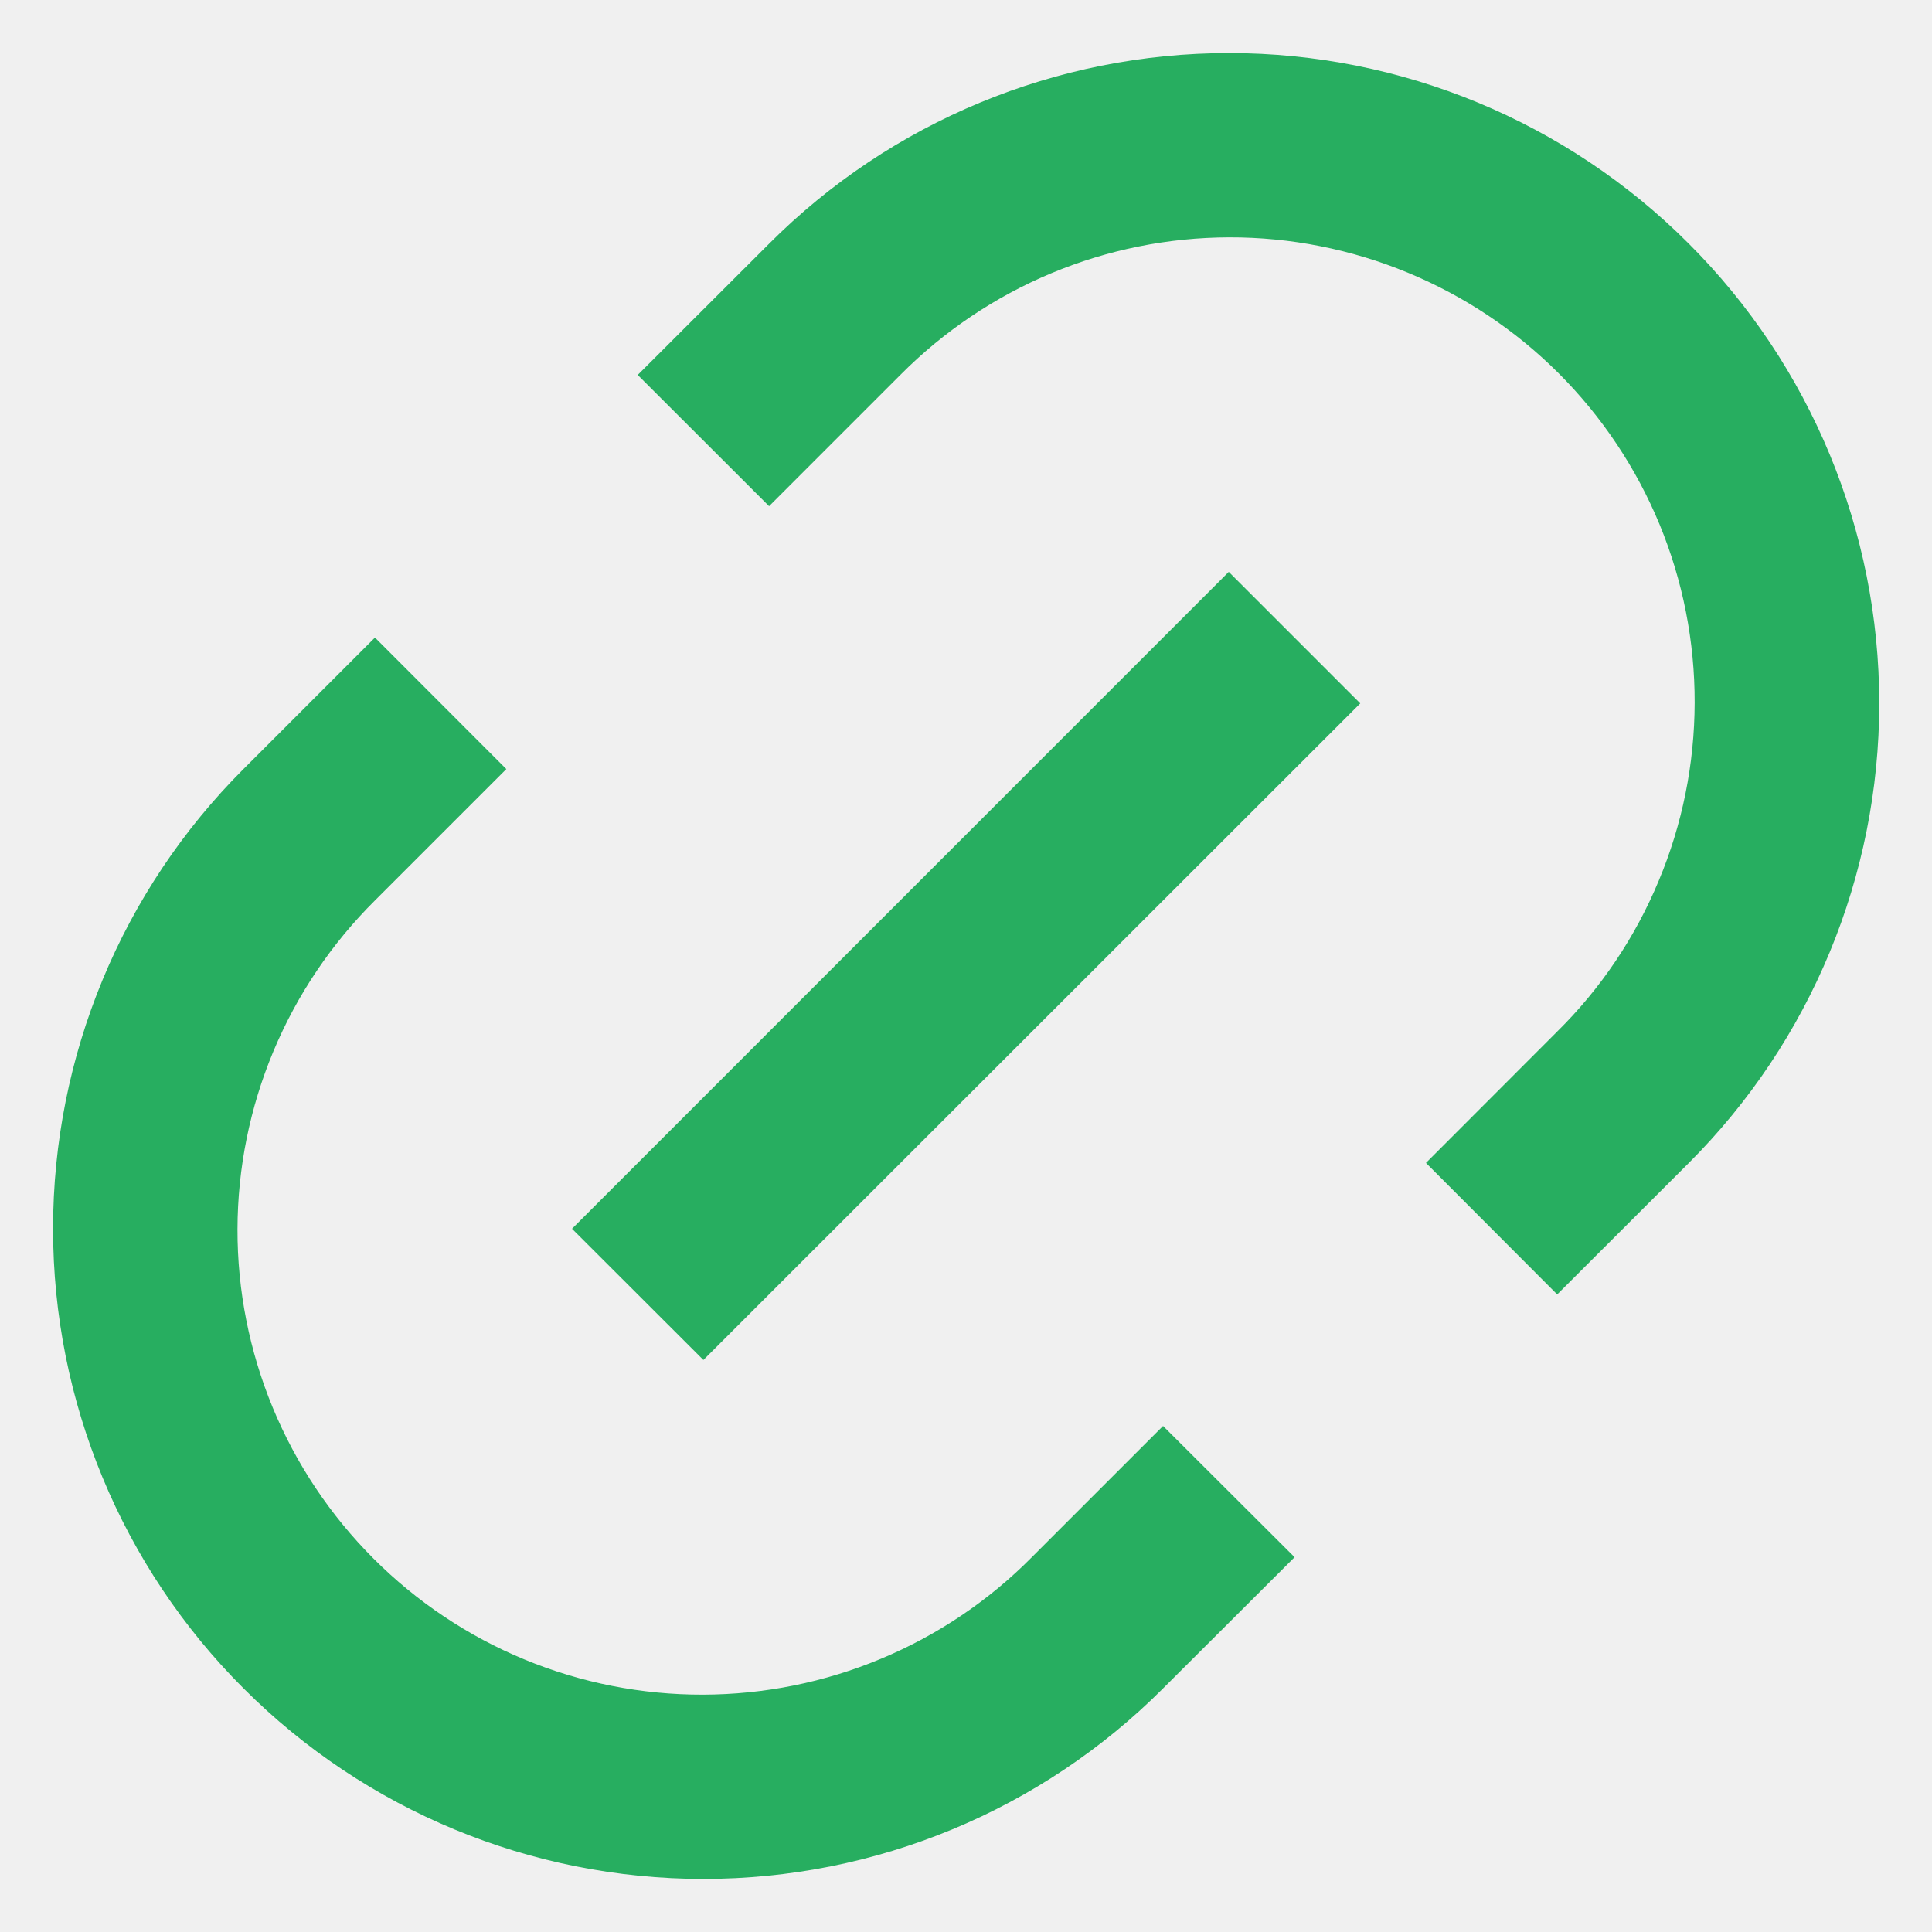
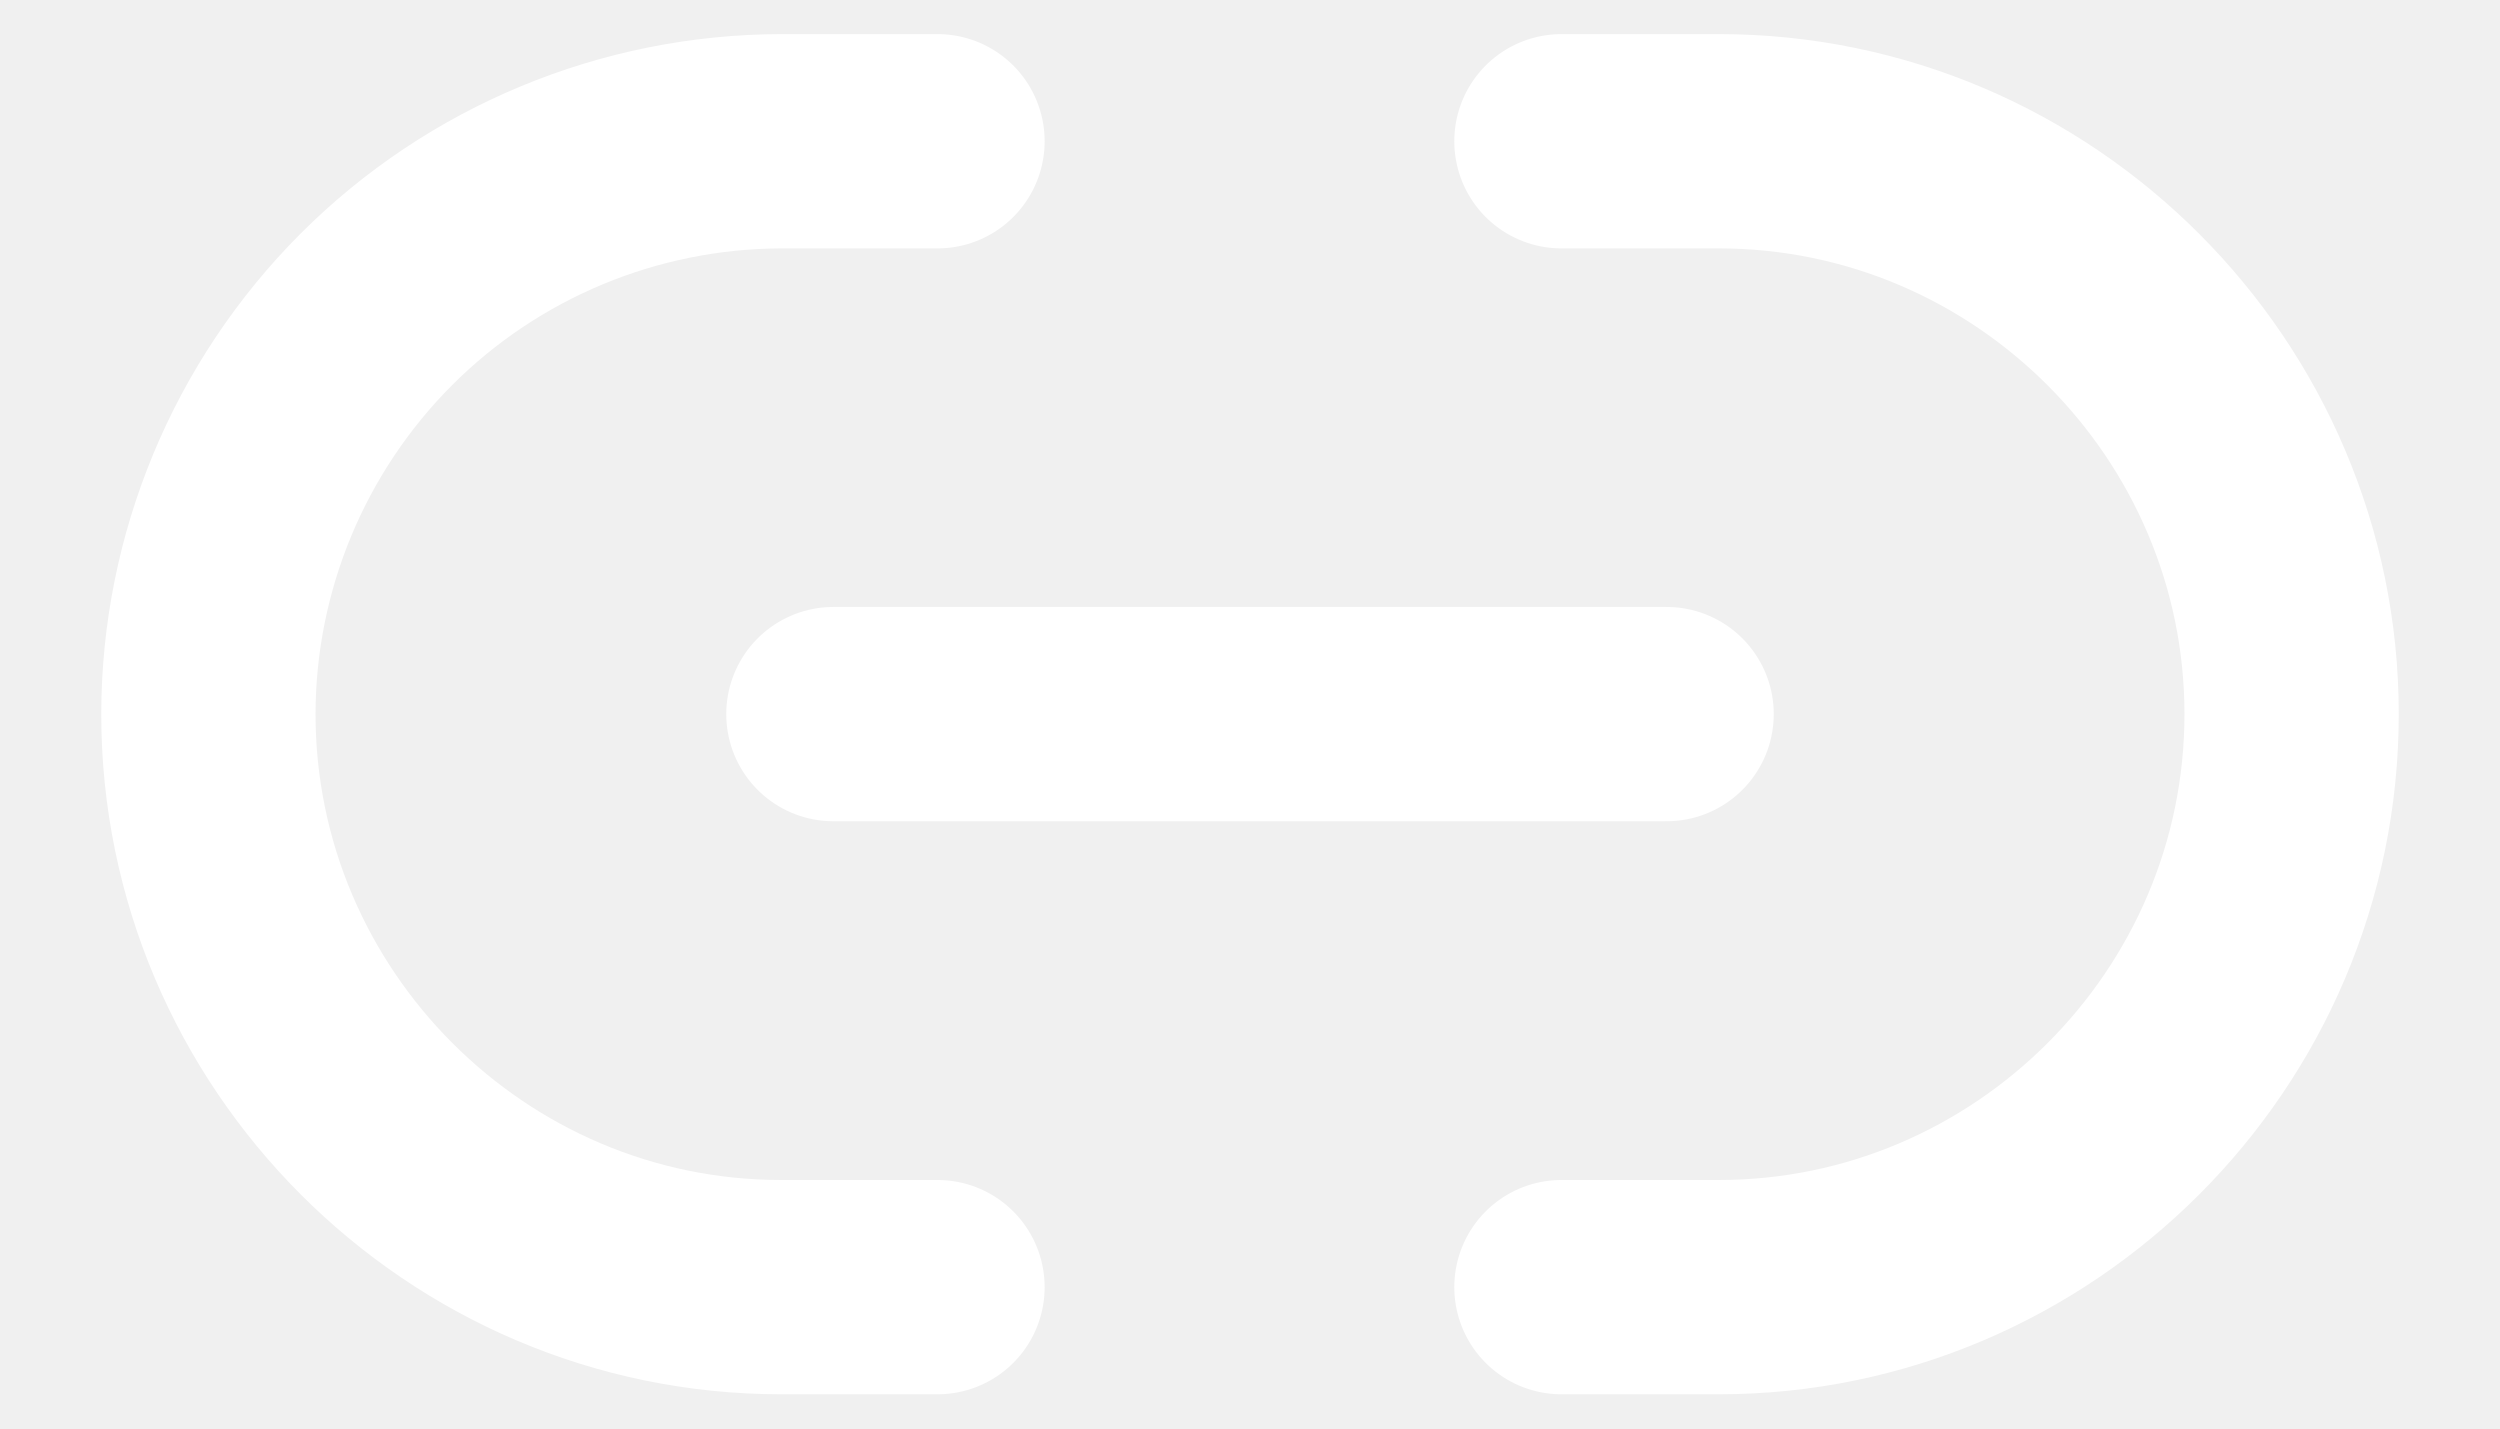
- <svg xmlns="http://www.w3.org/2000/svg" width="13" height="13" viewBox="0 0 13 13" fill="none">
-   <path d="M10.478 8.71L9.595 7.825L10.478 6.941C10.771 6.652 11.003 6.307 11.161 5.927C11.32 5.548 11.402 5.14 11.403 4.729C11.404 4.317 11.324 3.91 11.167 3.529C11.01 3.149 10.779 2.803 10.488 2.512C10.197 2.221 9.851 1.991 9.471 1.834C9.091 1.677 8.683 1.596 8.271 1.597C7.86 1.598 7.453 1.68 7.073 1.839C6.693 1.998 6.349 2.23 6.059 2.522L5.175 3.406L4.291 2.523L5.176 1.639C5.996 0.818 7.109 0.357 8.27 0.357C9.43 0.357 10.543 0.818 11.363 1.639C12.184 2.459 12.645 3.572 12.645 4.733C12.645 5.893 12.184 7.006 11.363 7.826L10.478 8.71ZM8.711 10.478L7.826 11.361C7.006 12.182 5.893 12.643 4.733 12.643C3.572 12.643 2.459 12.182 1.639 11.361C0.818 10.541 0.357 9.428 0.357 8.268C0.357 7.107 0.818 5.994 1.639 5.174L2.523 4.29L3.407 5.175L2.523 6.059C2.231 6.349 1.999 6.693 1.84 7.073C1.681 7.453 1.599 7.86 1.598 8.271C1.597 8.683 1.678 9.091 1.835 9.471C1.992 9.851 2.223 10.197 2.514 10.488C2.805 10.779 3.15 11.01 3.531 11.167C3.911 11.324 4.319 11.404 4.73 11.403C5.142 11.402 5.549 11.32 5.929 11.161C6.308 11.003 6.653 10.771 6.943 10.478L7.826 9.595L8.711 10.478ZM8.268 3.848L9.153 4.733L4.733 9.151L3.849 8.268L8.268 3.848Z" fill="#27AE60" />
+ <svg xmlns="http://www.w3.org/2000/svg" width="14" height="8" viewBox="0 0 14 8" fill="none">
+   <path d="M8.744 7.208H9.625C11.387 7.208 12.833 5.767 12.833 3.999C12.833 2.238 11.393 0.791 9.625 0.791H8.744M5.25 0.791H4.375C3.525 0.793 2.709 1.131 2.108 1.732C1.507 2.334 1.168 3.149 1.167 3.999C1.167 5.761 2.607 7.208 4.375 7.208H5.25M4.667 3.999H9.333" stroke="white" stroke-width="1.2" stroke-linecap="round" stroke-linejoin="round" />
</svg>
